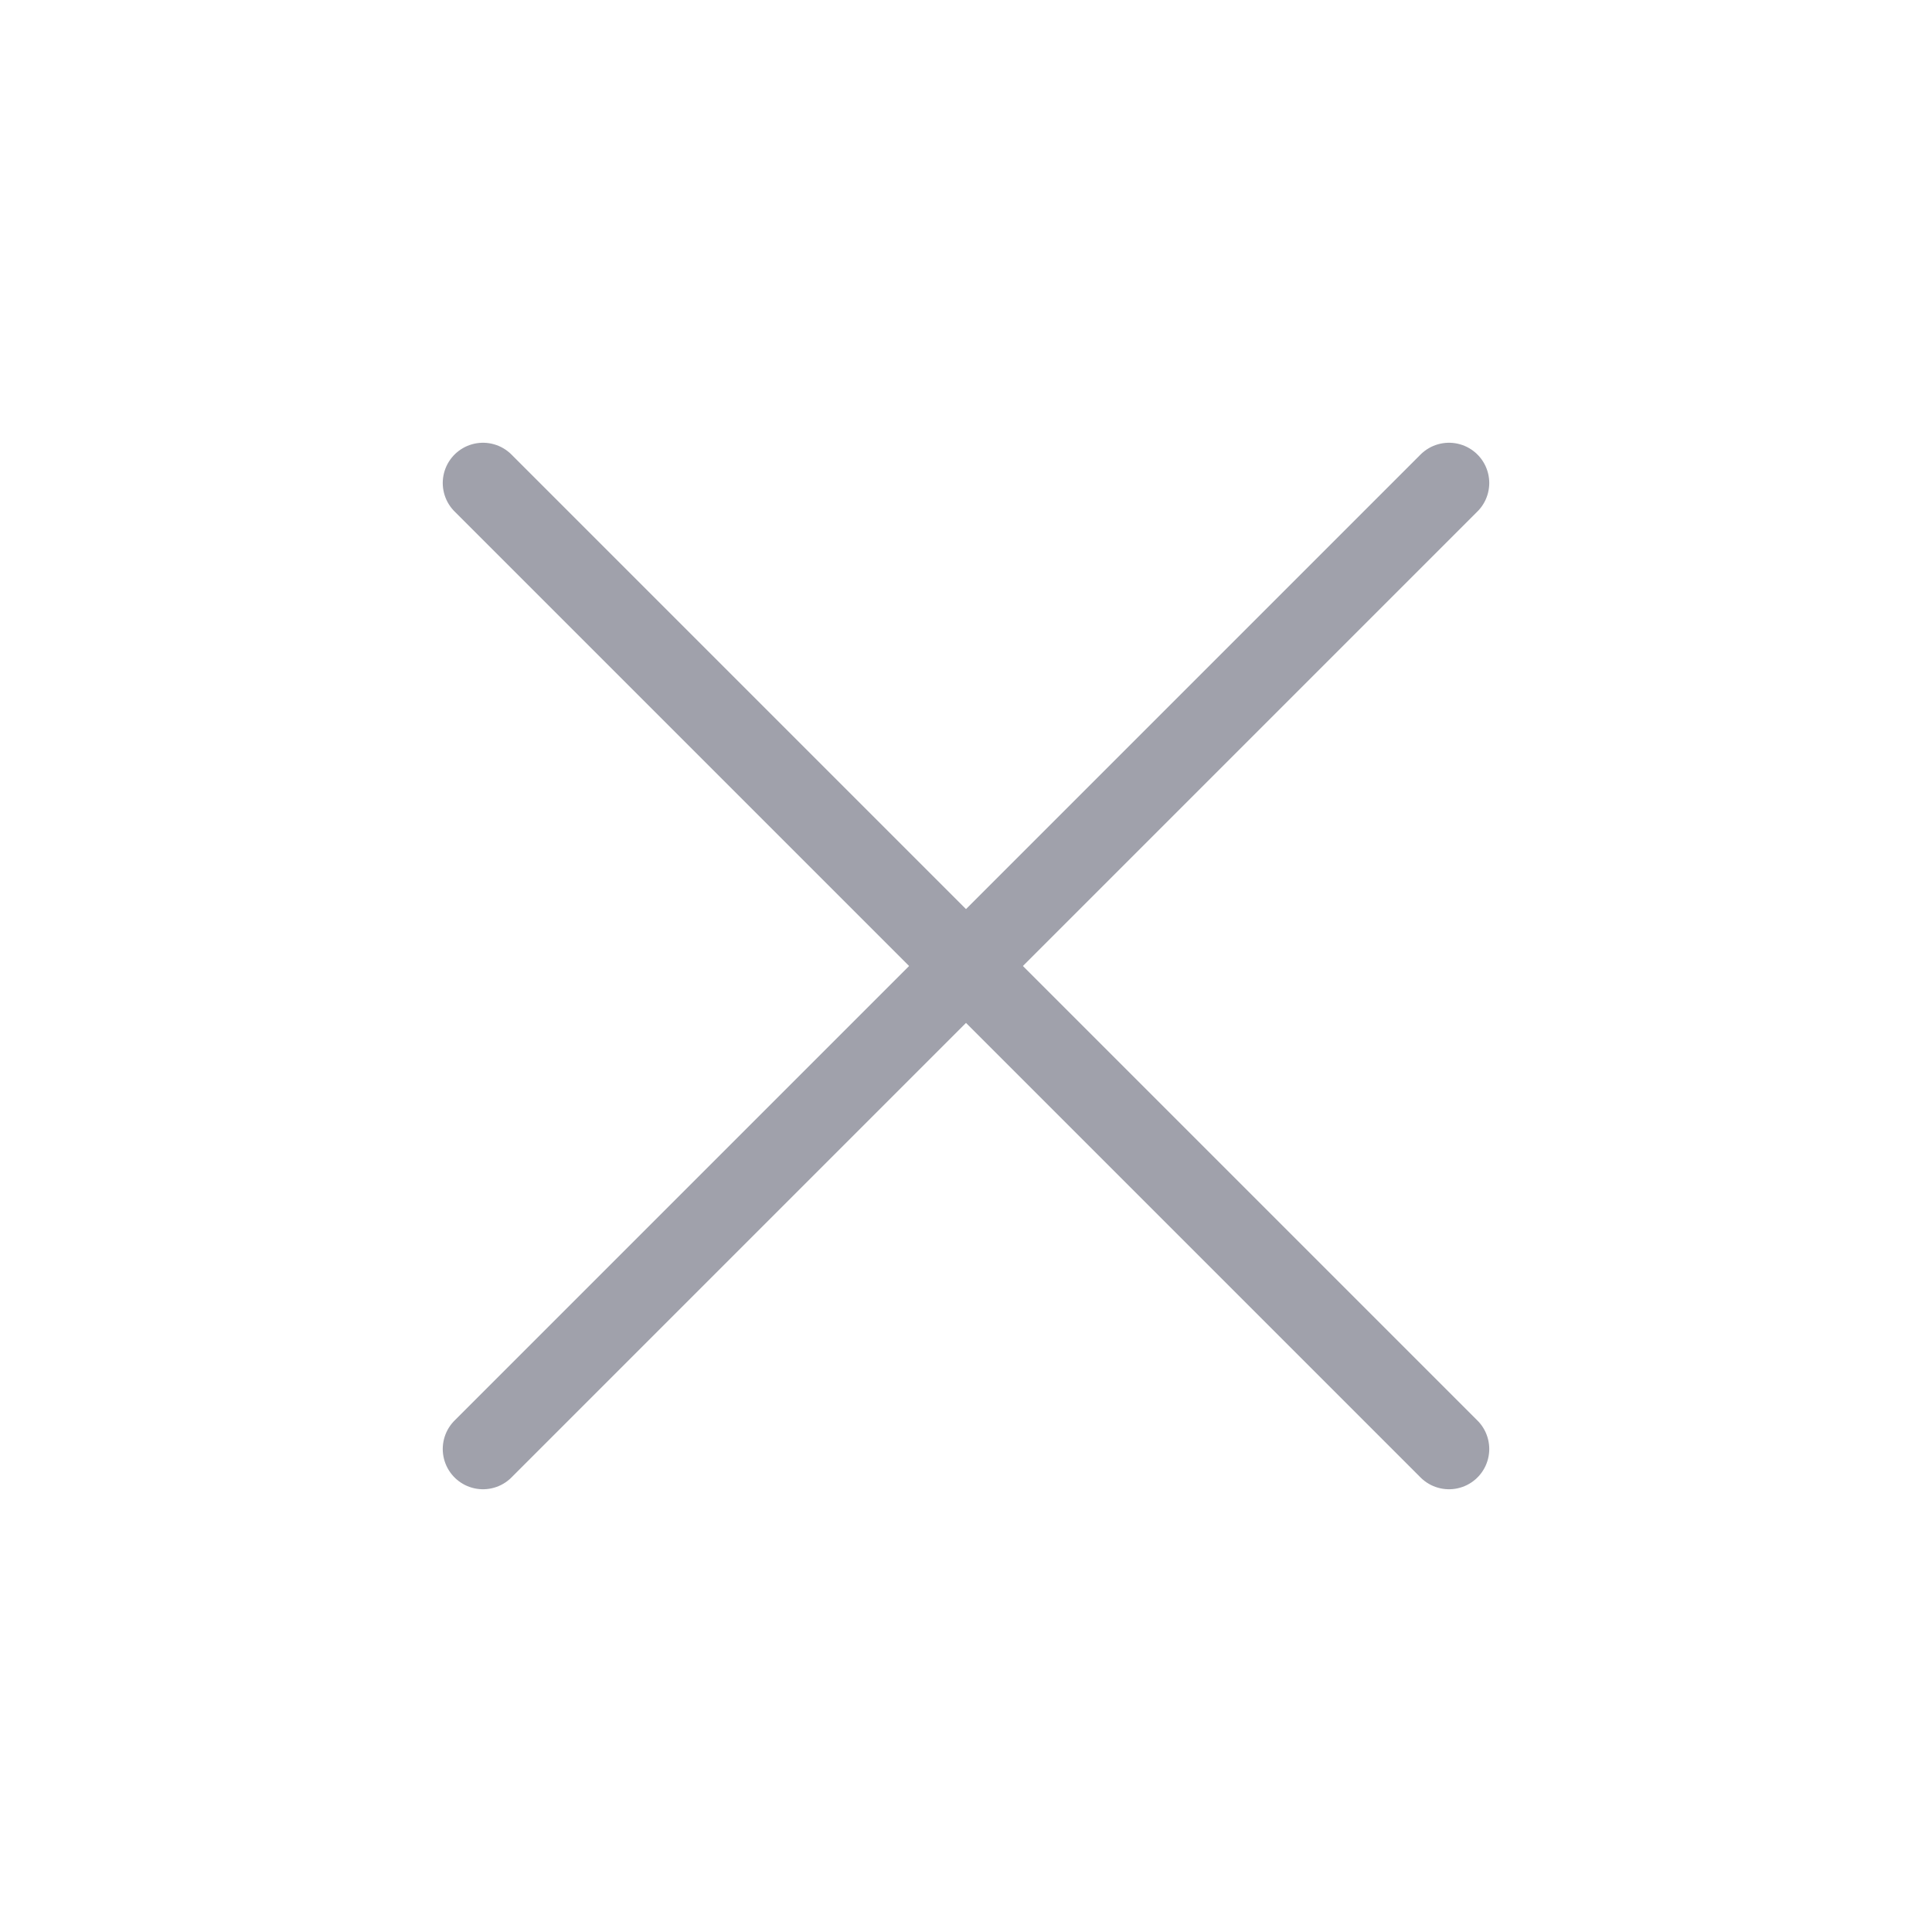
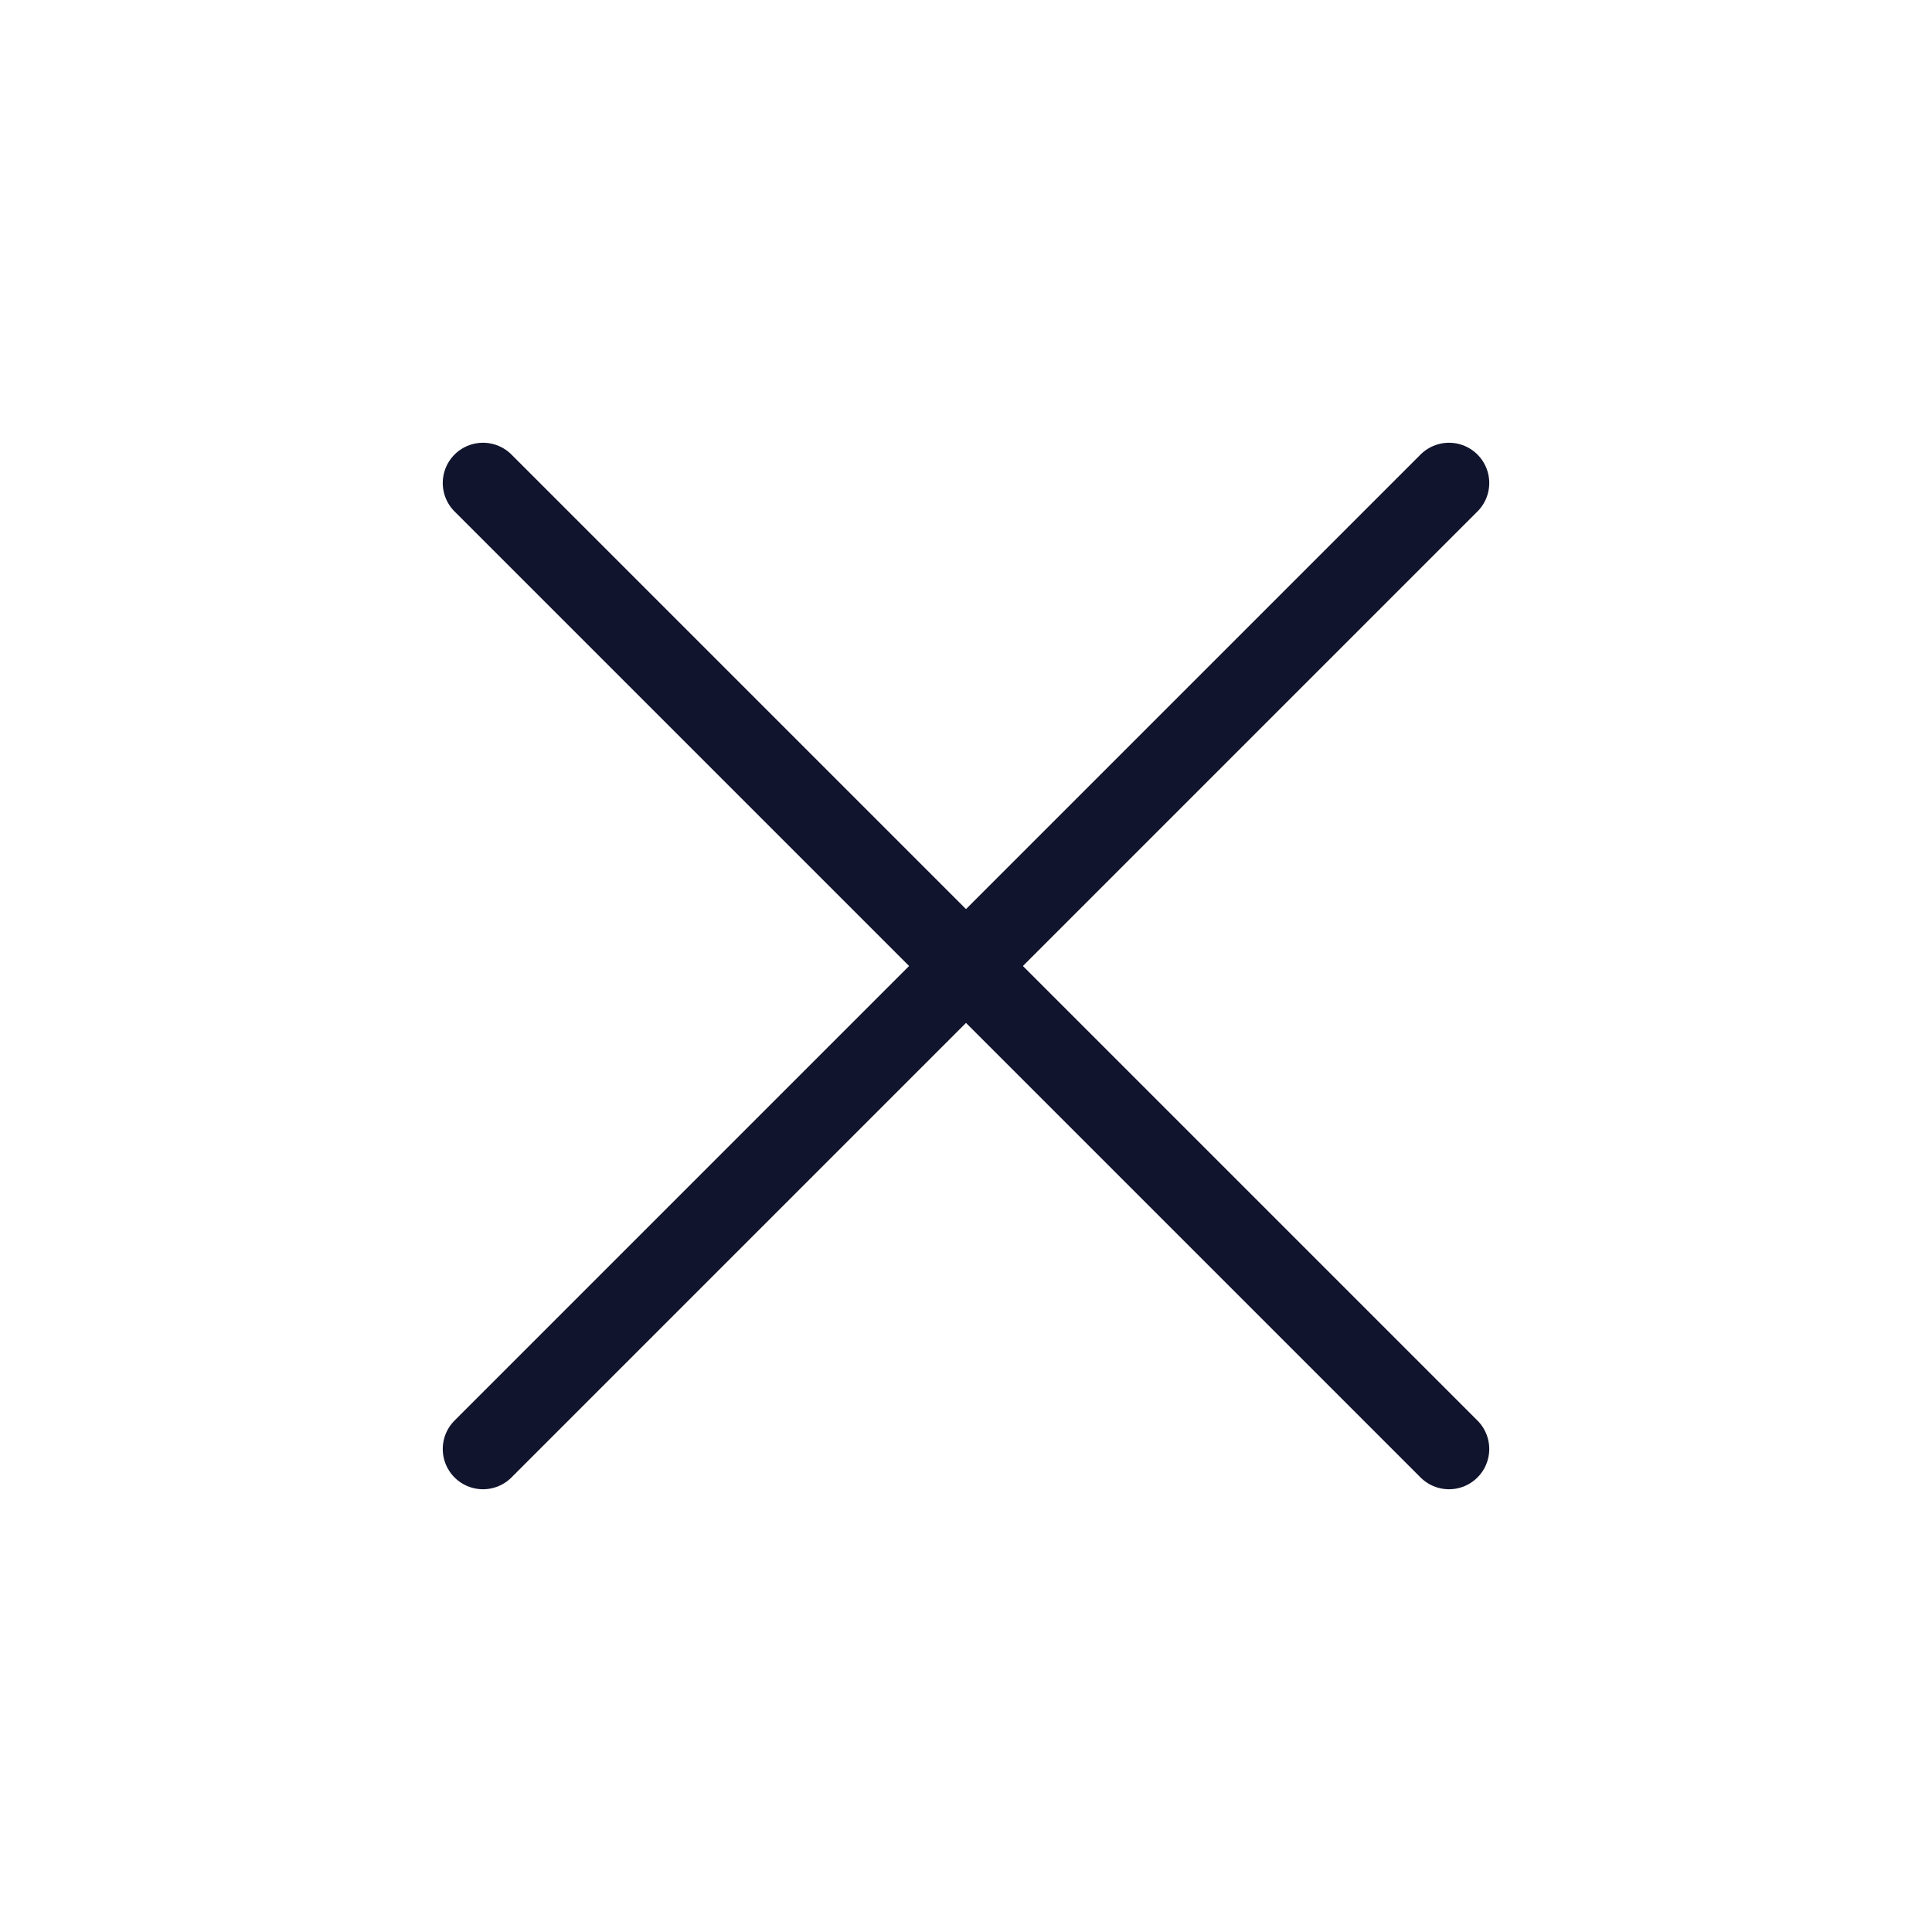
<svg xmlns="http://www.w3.org/2000/svg" width="24" height="24" viewBox="0 0 24 24" fill="none">
-   <g opacity="0.4">
+   <g>
    <path d="M18 6L6 18" stroke="#11142D" stroke-linecap="round" stroke-linejoin="round" />
    <path d="M6 6L18 18" stroke="#11142D" stroke-linecap="round" stroke-linejoin="round" />
  </g>
</svg>
